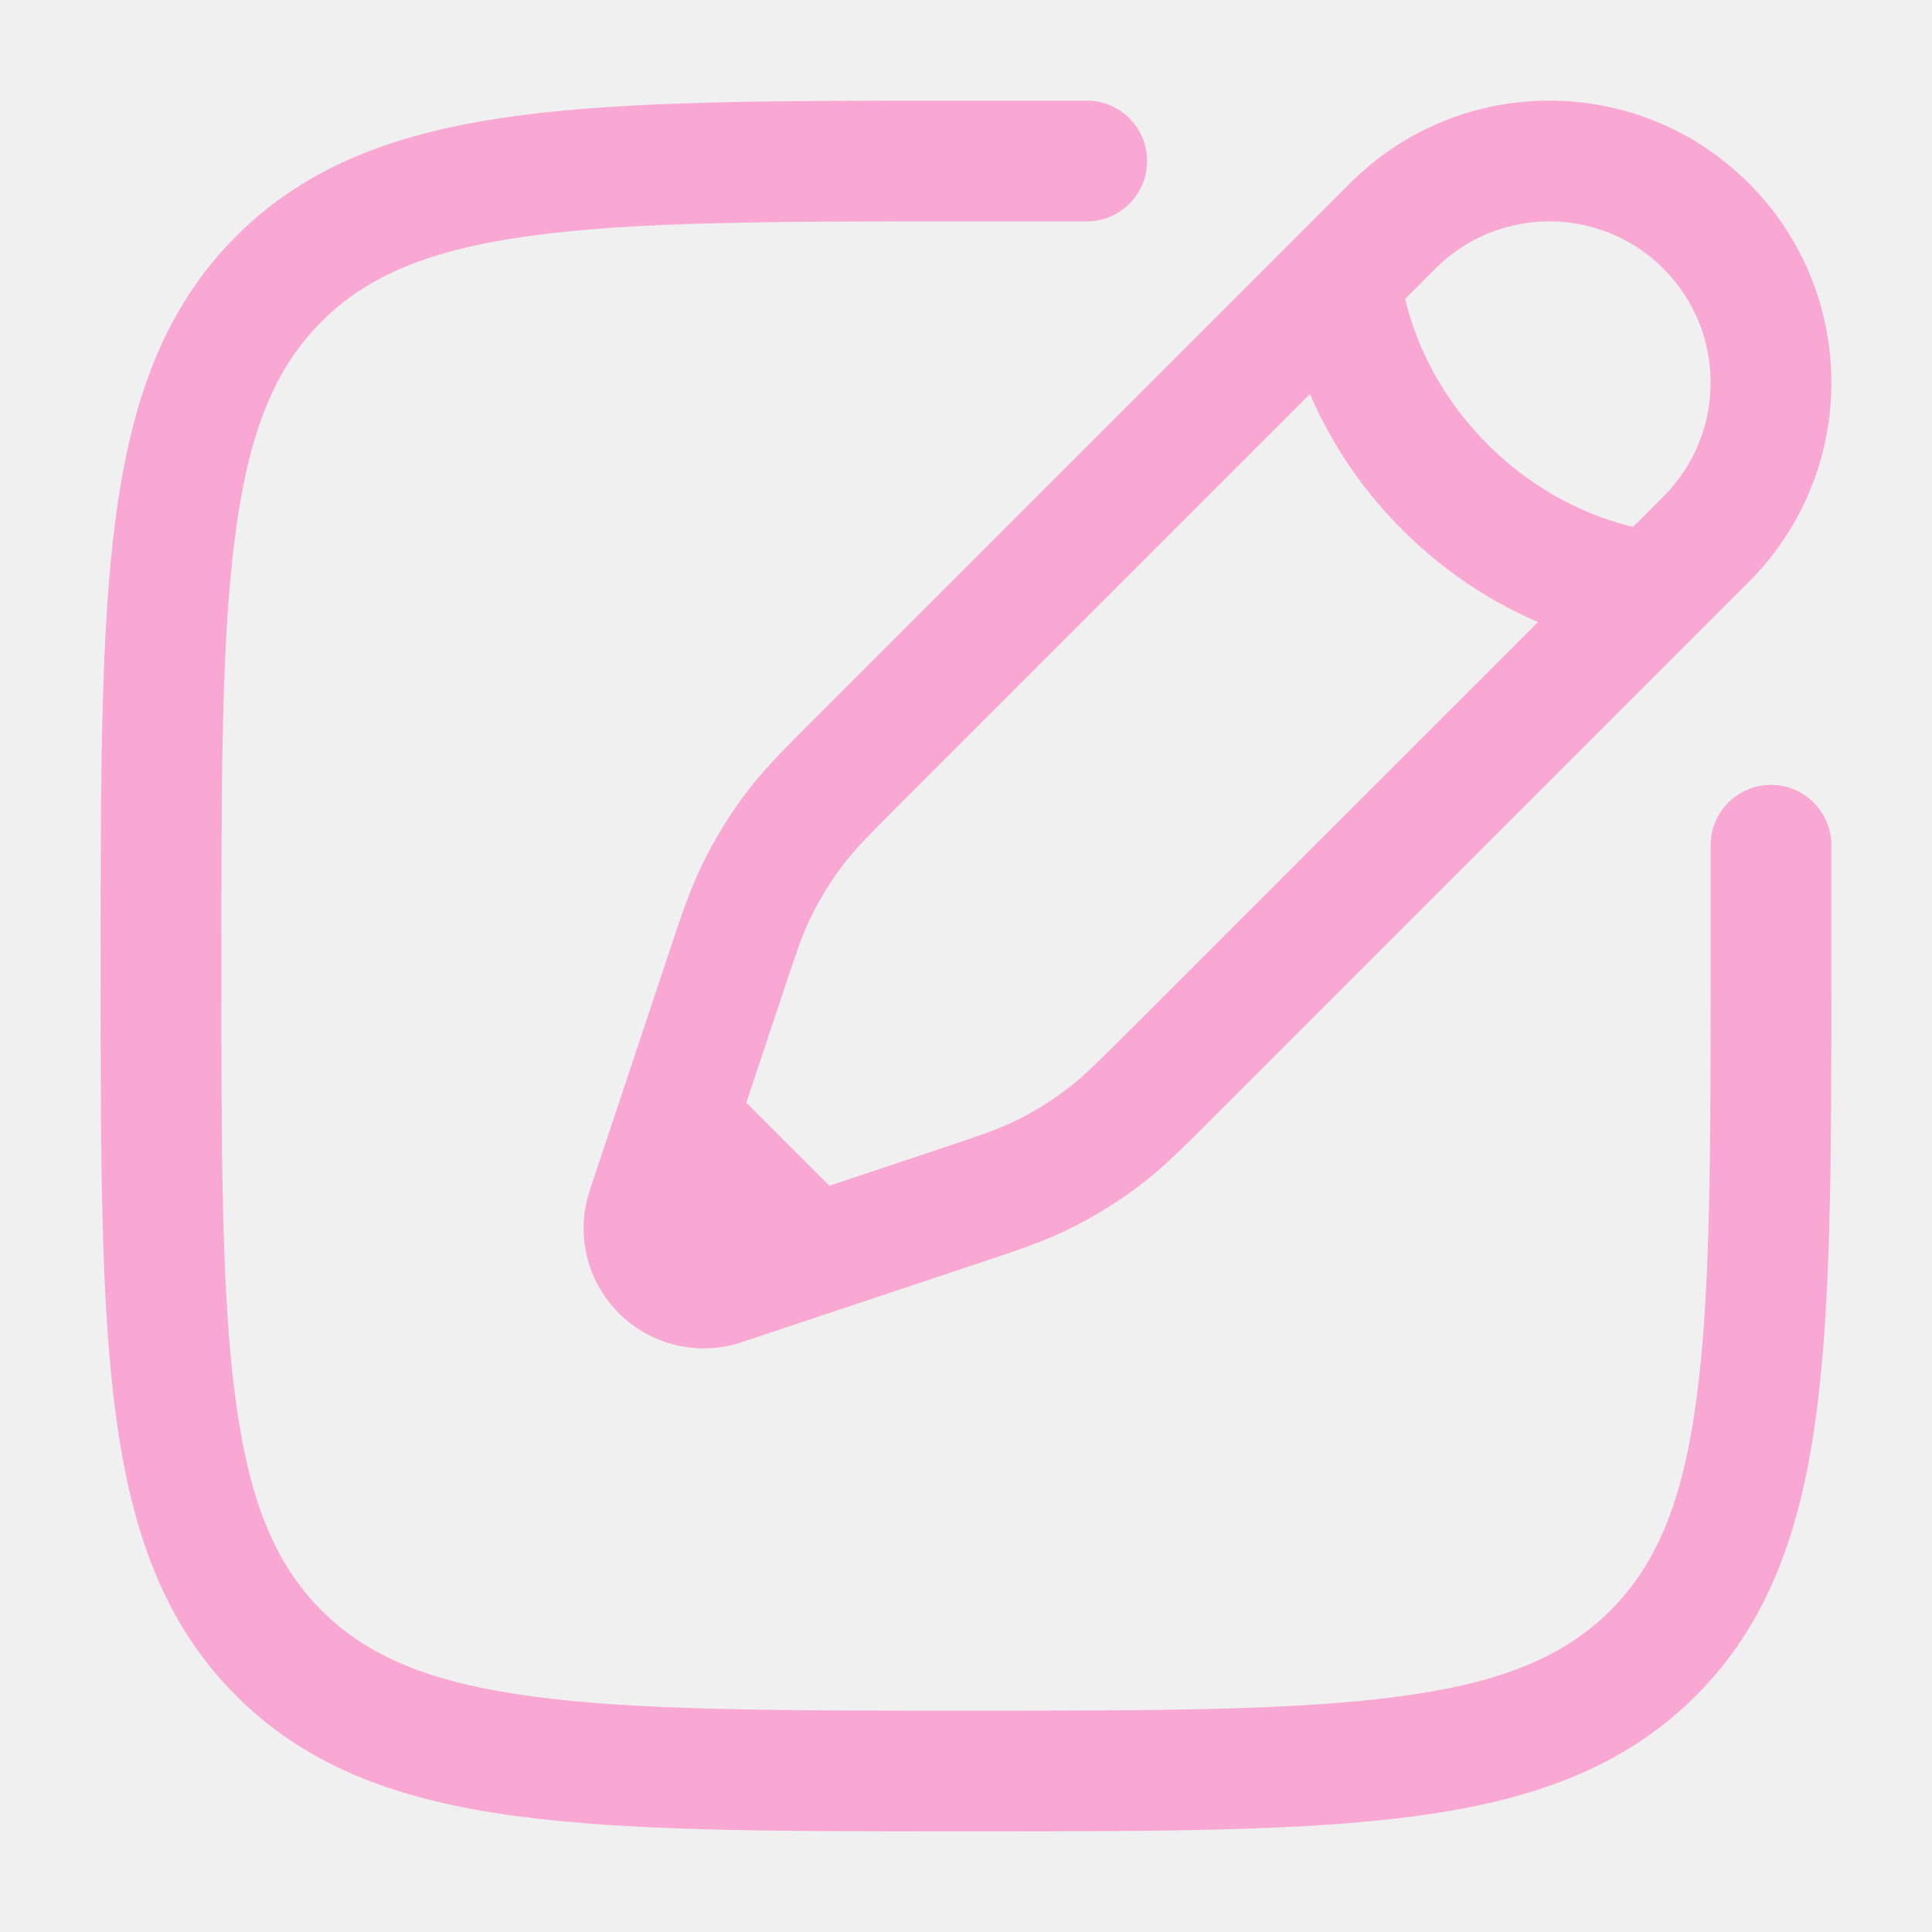
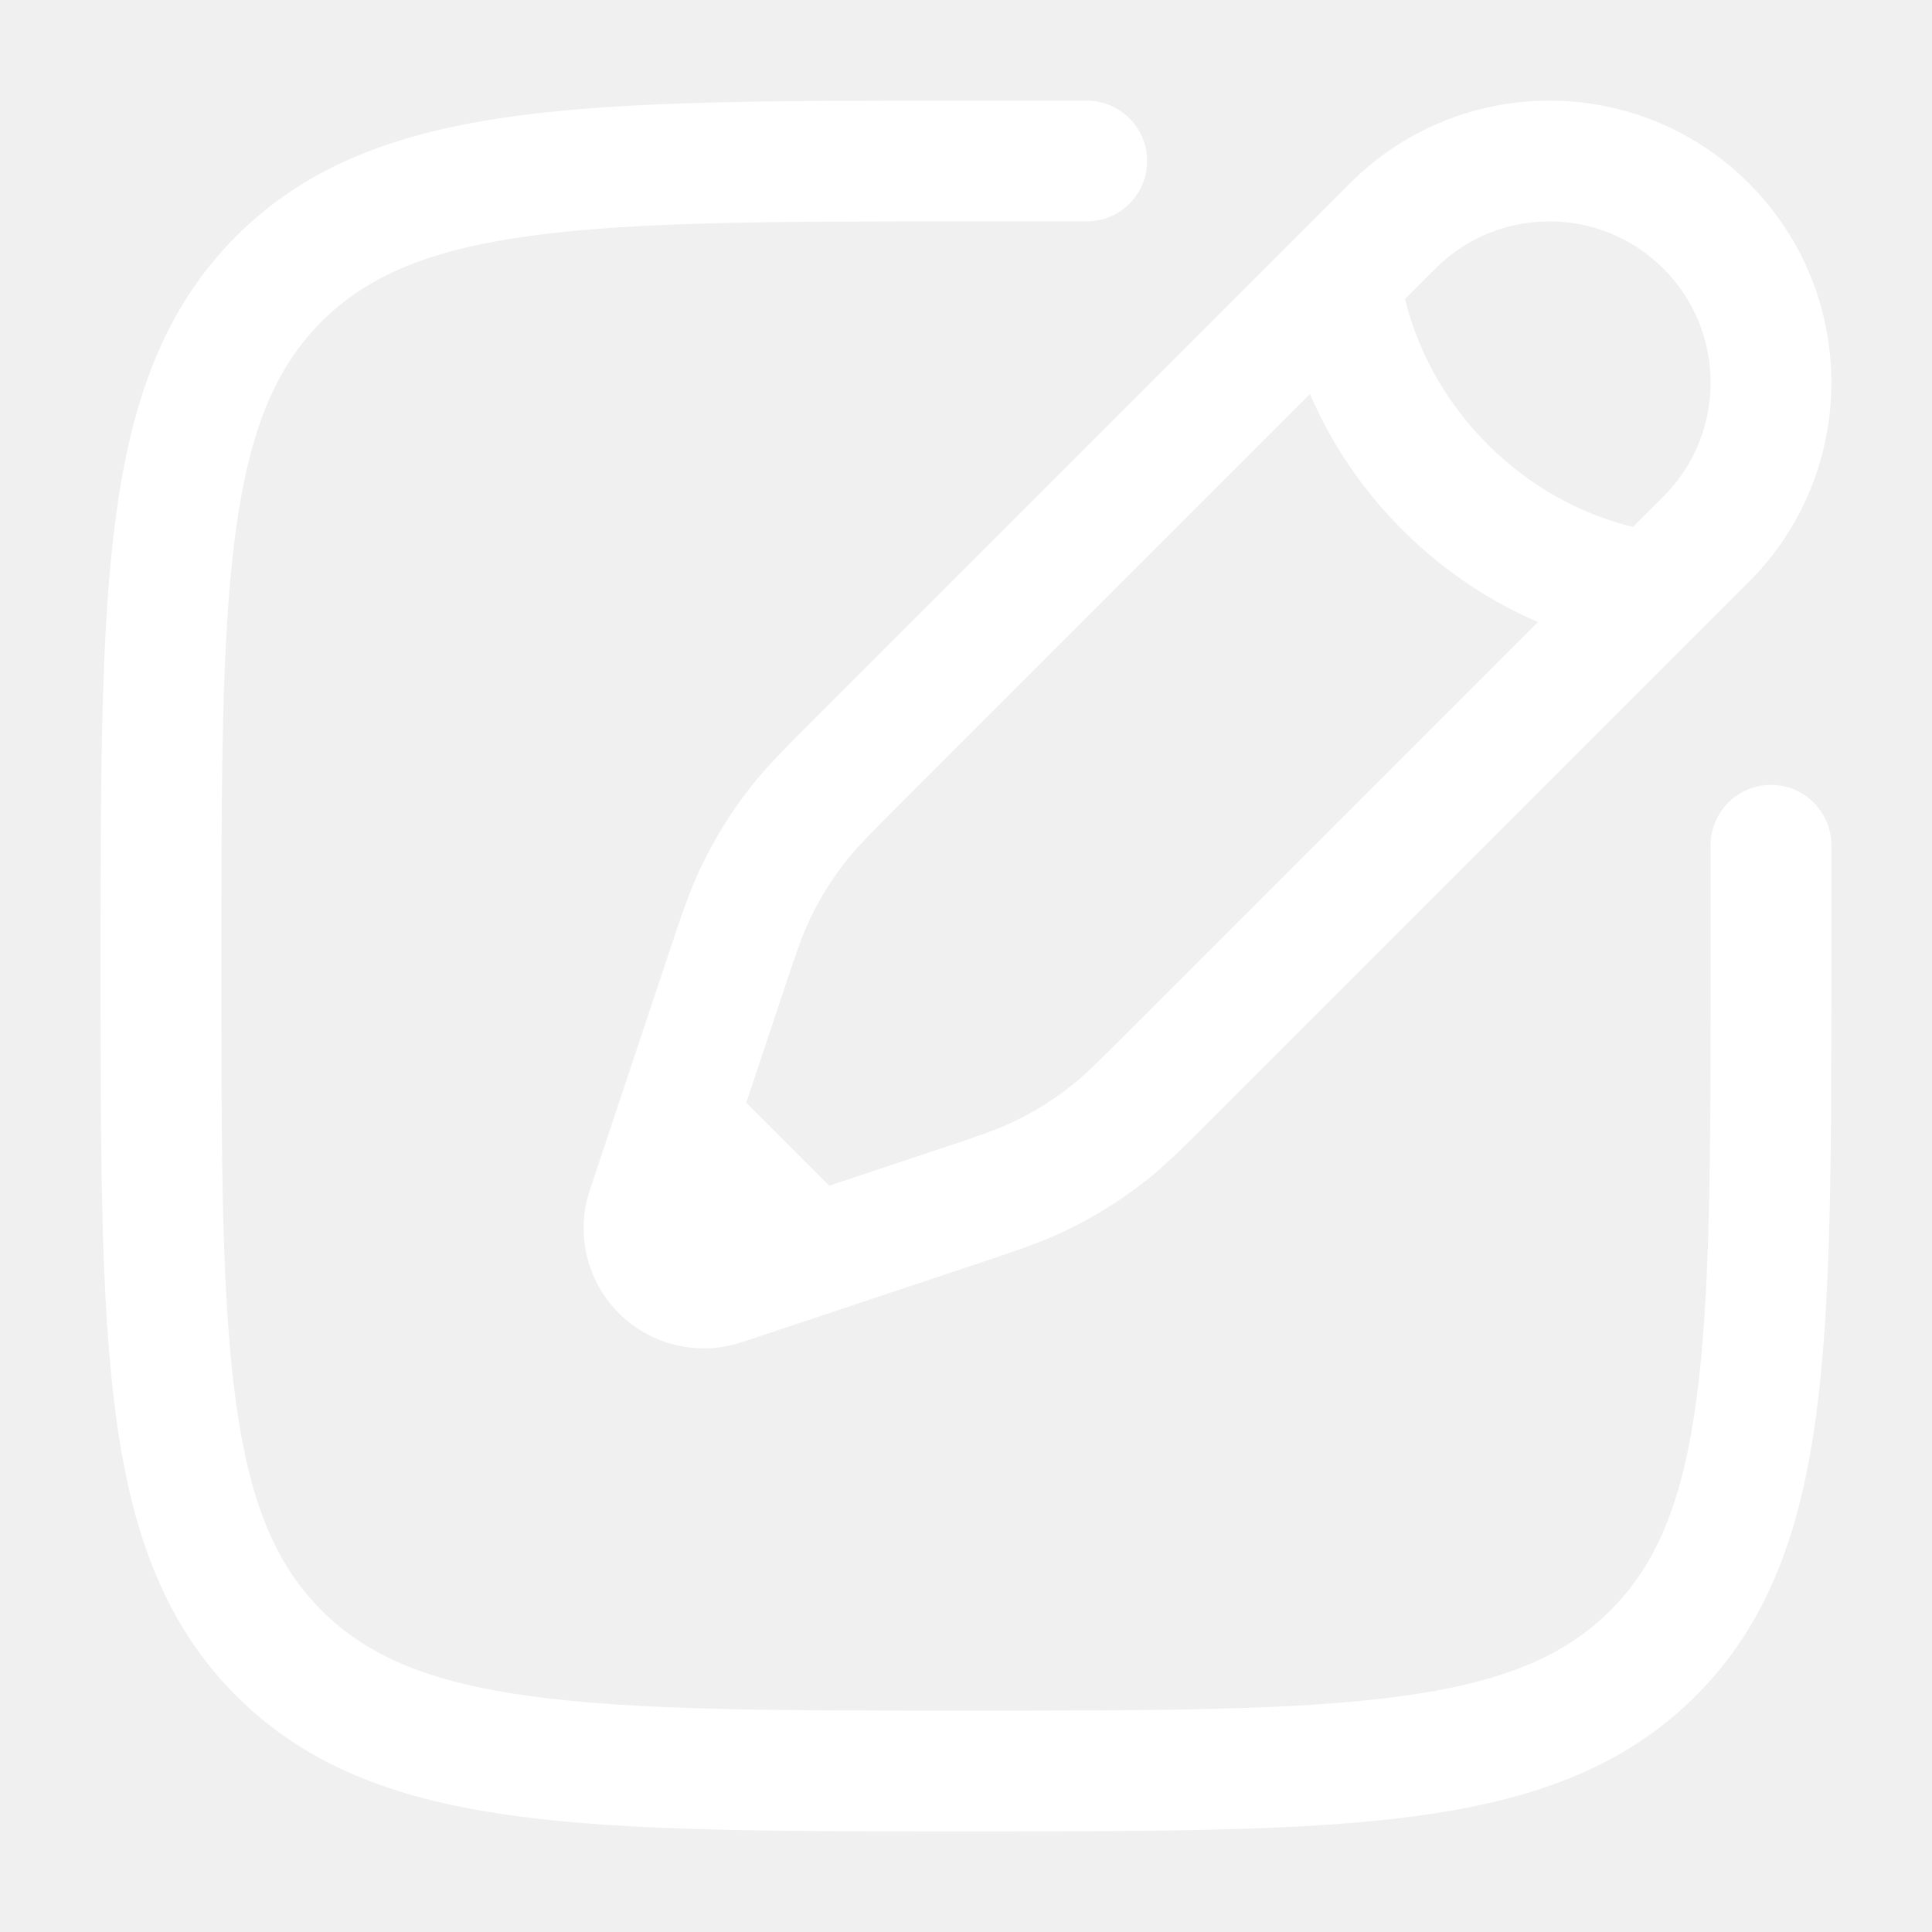
- <svg xmlns="http://www.w3.org/2000/svg" width="36" height="36" viewBox="0 0 36 36" fill="#f9a8d4">
-   <path fill-rule="evenodd" clip-rule="evenodd" d="M17.914 1.875H20.25C20.871 1.875 21.375 2.379 21.375 3C21.375 3.621 20.871 4.125 20.25 4.125H18C14.433 4.125 11.87 4.127 9.92 4.39C8.003 4.647 6.847 5.138 5.992 5.992C5.138 6.847 4.647 8.003 4.39 9.92C4.127 11.87 4.125 14.433 4.125 18C4.125 21.567 4.127 24.13 4.39 26.08C4.647 27.997 5.138 29.153 5.992 30.008C6.847 30.862 8.003 31.353 9.92 31.61C11.87 31.873 14.433 31.875 18 31.875C21.567 31.875 24.13 31.873 26.08 31.61C27.997 31.353 29.153 30.862 30.008 30.008C30.862 29.153 31.353 27.997 31.61 26.08C31.873 24.13 31.875 21.567 31.875 18V15.75C31.875 15.129 32.379 14.625 33 14.625C33.621 14.625 34.125 15.129 34.125 15.75V18.086C34.125 21.549 34.125 24.262 33.84 26.379C33.549 28.547 32.941 30.257 31.599 31.599C30.257 32.941 28.547 33.549 26.379 33.84C24.262 34.125 21.549 34.125 18.086 34.125H17.914C14.451 34.125 11.738 34.125 9.621 33.84C7.453 33.549 5.743 32.941 4.401 31.599C3.059 30.257 2.451 28.547 2.16 26.379C1.875 24.262 1.875 21.549 1.875 18.086V17.914C1.875 14.451 1.875 11.738 2.16 9.621C2.451 7.453 3.059 5.743 4.401 4.401C5.743 3.059 7.453 2.451 9.621 2.16C11.738 1.875 14.451 1.875 17.914 1.875ZM25.156 3.414C27.208 1.362 30.534 1.362 32.586 3.414C34.638 5.466 34.638 8.792 32.586 10.844L22.614 20.816C22.057 21.373 21.708 21.722 21.319 22.026C20.86 22.384 20.364 22.69 19.839 22.94C19.393 23.153 18.925 23.309 18.178 23.558L13.821 25.01C13.017 25.278 12.13 25.069 11.531 24.469C10.931 23.87 10.722 22.983 10.99 22.179L12.442 17.822C12.691 17.075 12.847 16.607 13.06 16.161C13.31 15.636 13.616 15.14 13.974 14.681C14.278 14.292 14.627 13.943 15.184 13.386L25.156 3.414ZM30.995 5.005C29.822 3.832 27.92 3.832 26.747 5.005L26.182 5.57C26.216 5.714 26.264 5.885 26.33 6.076C26.545 6.696 26.952 7.512 27.72 8.28C28.488 9.048 29.304 9.455 29.924 9.67C30.115 9.736 30.286 9.784 30.43 9.818L30.995 9.253C32.168 8.08 32.168 6.178 30.995 5.005ZM28.658 11.591C27.884 11.258 26.982 10.724 26.129 9.871C25.276 9.018 24.742 8.116 24.409 7.342L16.826 14.925C16.201 15.55 15.957 15.798 15.748 16.065C15.491 16.395 15.271 16.751 15.091 17.129C14.945 17.434 14.833 17.764 14.554 18.603L13.906 20.546L15.454 22.094L17.397 21.446C18.236 21.167 18.566 21.055 18.871 20.909C19.249 20.729 19.605 20.509 19.935 20.252C20.202 20.044 20.45 19.799 21.075 19.174L28.658 11.591Z" fill="#f9a8d4" />
+ <svg xmlns="http://www.w3.org/2000/svg" width="36" height="36" viewBox="0 0 36 36" fill="#ffffff">
+   <path fill-rule="evenodd" clip-rule="evenodd" d="M17.914 1.875H20.25C20.871 1.875 21.375 2.379 21.375 3C21.375 3.621 20.871 4.125 20.25 4.125H18C14.433 4.125 11.87 4.127 9.92 4.39C8.003 4.647 6.847 5.138 5.992 5.992C5.138 6.847 4.647 8.003 4.39 9.92C4.127 11.87 4.125 14.433 4.125 18C4.125 21.567 4.127 24.13 4.39 26.08C4.647 27.997 5.138 29.153 5.992 30.008C6.847 30.862 8.003 31.353 9.92 31.61C11.87 31.873 14.433 31.875 18 31.875C21.567 31.875 24.13 31.873 26.08 31.61C27.997 31.353 29.153 30.862 30.008 30.008C30.862 29.153 31.353 27.997 31.61 26.08C31.873 24.13 31.875 21.567 31.875 18V15.75C31.875 15.129 32.379 14.625 33 14.625C33.621 14.625 34.125 15.129 34.125 15.75V18.086C34.125 21.549 34.125 24.262 33.84 26.379C33.549 28.547 32.941 30.257 31.599 31.599C30.257 32.941 28.547 33.549 26.379 33.84C24.262 34.125 21.549 34.125 18.086 34.125H17.914C14.451 34.125 11.738 34.125 9.621 33.84C7.453 33.549 5.743 32.941 4.401 31.599C3.059 30.257 2.451 28.547 2.16 26.379C1.875 24.262 1.875 21.549 1.875 18.086V17.914C1.875 14.451 1.875 11.738 2.16 9.621C2.451 7.453 3.059 5.743 4.401 4.401C5.743 3.059 7.453 2.451 9.621 2.16C11.738 1.875 14.451 1.875 17.914 1.875ZM25.156 3.414C27.208 1.362 30.534 1.362 32.586 3.414C34.638 5.466 34.638 8.792 32.586 10.844L22.614 20.816C22.057 21.373 21.708 21.722 21.319 22.026C20.86 22.384 20.364 22.69 19.839 22.94C19.393 23.153 18.925 23.309 18.178 23.558L13.821 25.01C13.017 25.278 12.13 25.069 11.531 24.469C10.931 23.87 10.722 22.983 10.99 22.179L12.442 17.822C12.691 17.075 12.847 16.607 13.06 16.161C13.31 15.636 13.616 15.14 13.974 14.681C14.278 14.292 14.627 13.943 15.184 13.386L25.156 3.414ZM30.995 5.005C29.822 3.832 27.92 3.832 26.747 5.005L26.182 5.57C26.216 5.714 26.264 5.885 26.33 6.076C26.545 6.696 26.952 7.512 27.72 8.28C28.488 9.048 29.304 9.455 29.924 9.67C30.115 9.736 30.286 9.784 30.43 9.818L30.995 9.253C32.168 8.08 32.168 6.178 30.995 5.005ZM28.658 11.591C27.884 11.258 26.982 10.724 26.129 9.871C25.276 9.018 24.742 8.116 24.409 7.342L16.826 14.925C16.201 15.55 15.957 15.798 15.748 16.065C15.491 16.395 15.271 16.751 15.091 17.129C14.945 17.434 14.833 17.764 14.554 18.603L13.906 20.546L15.454 22.094L17.397 21.446C18.236 21.167 18.566 21.055 18.871 20.909C19.249 20.729 19.605 20.509 19.935 20.252C20.202 20.044 20.45 19.799 21.075 19.174L28.658 11.591Z" fill="#ffffff" />
</svg>
